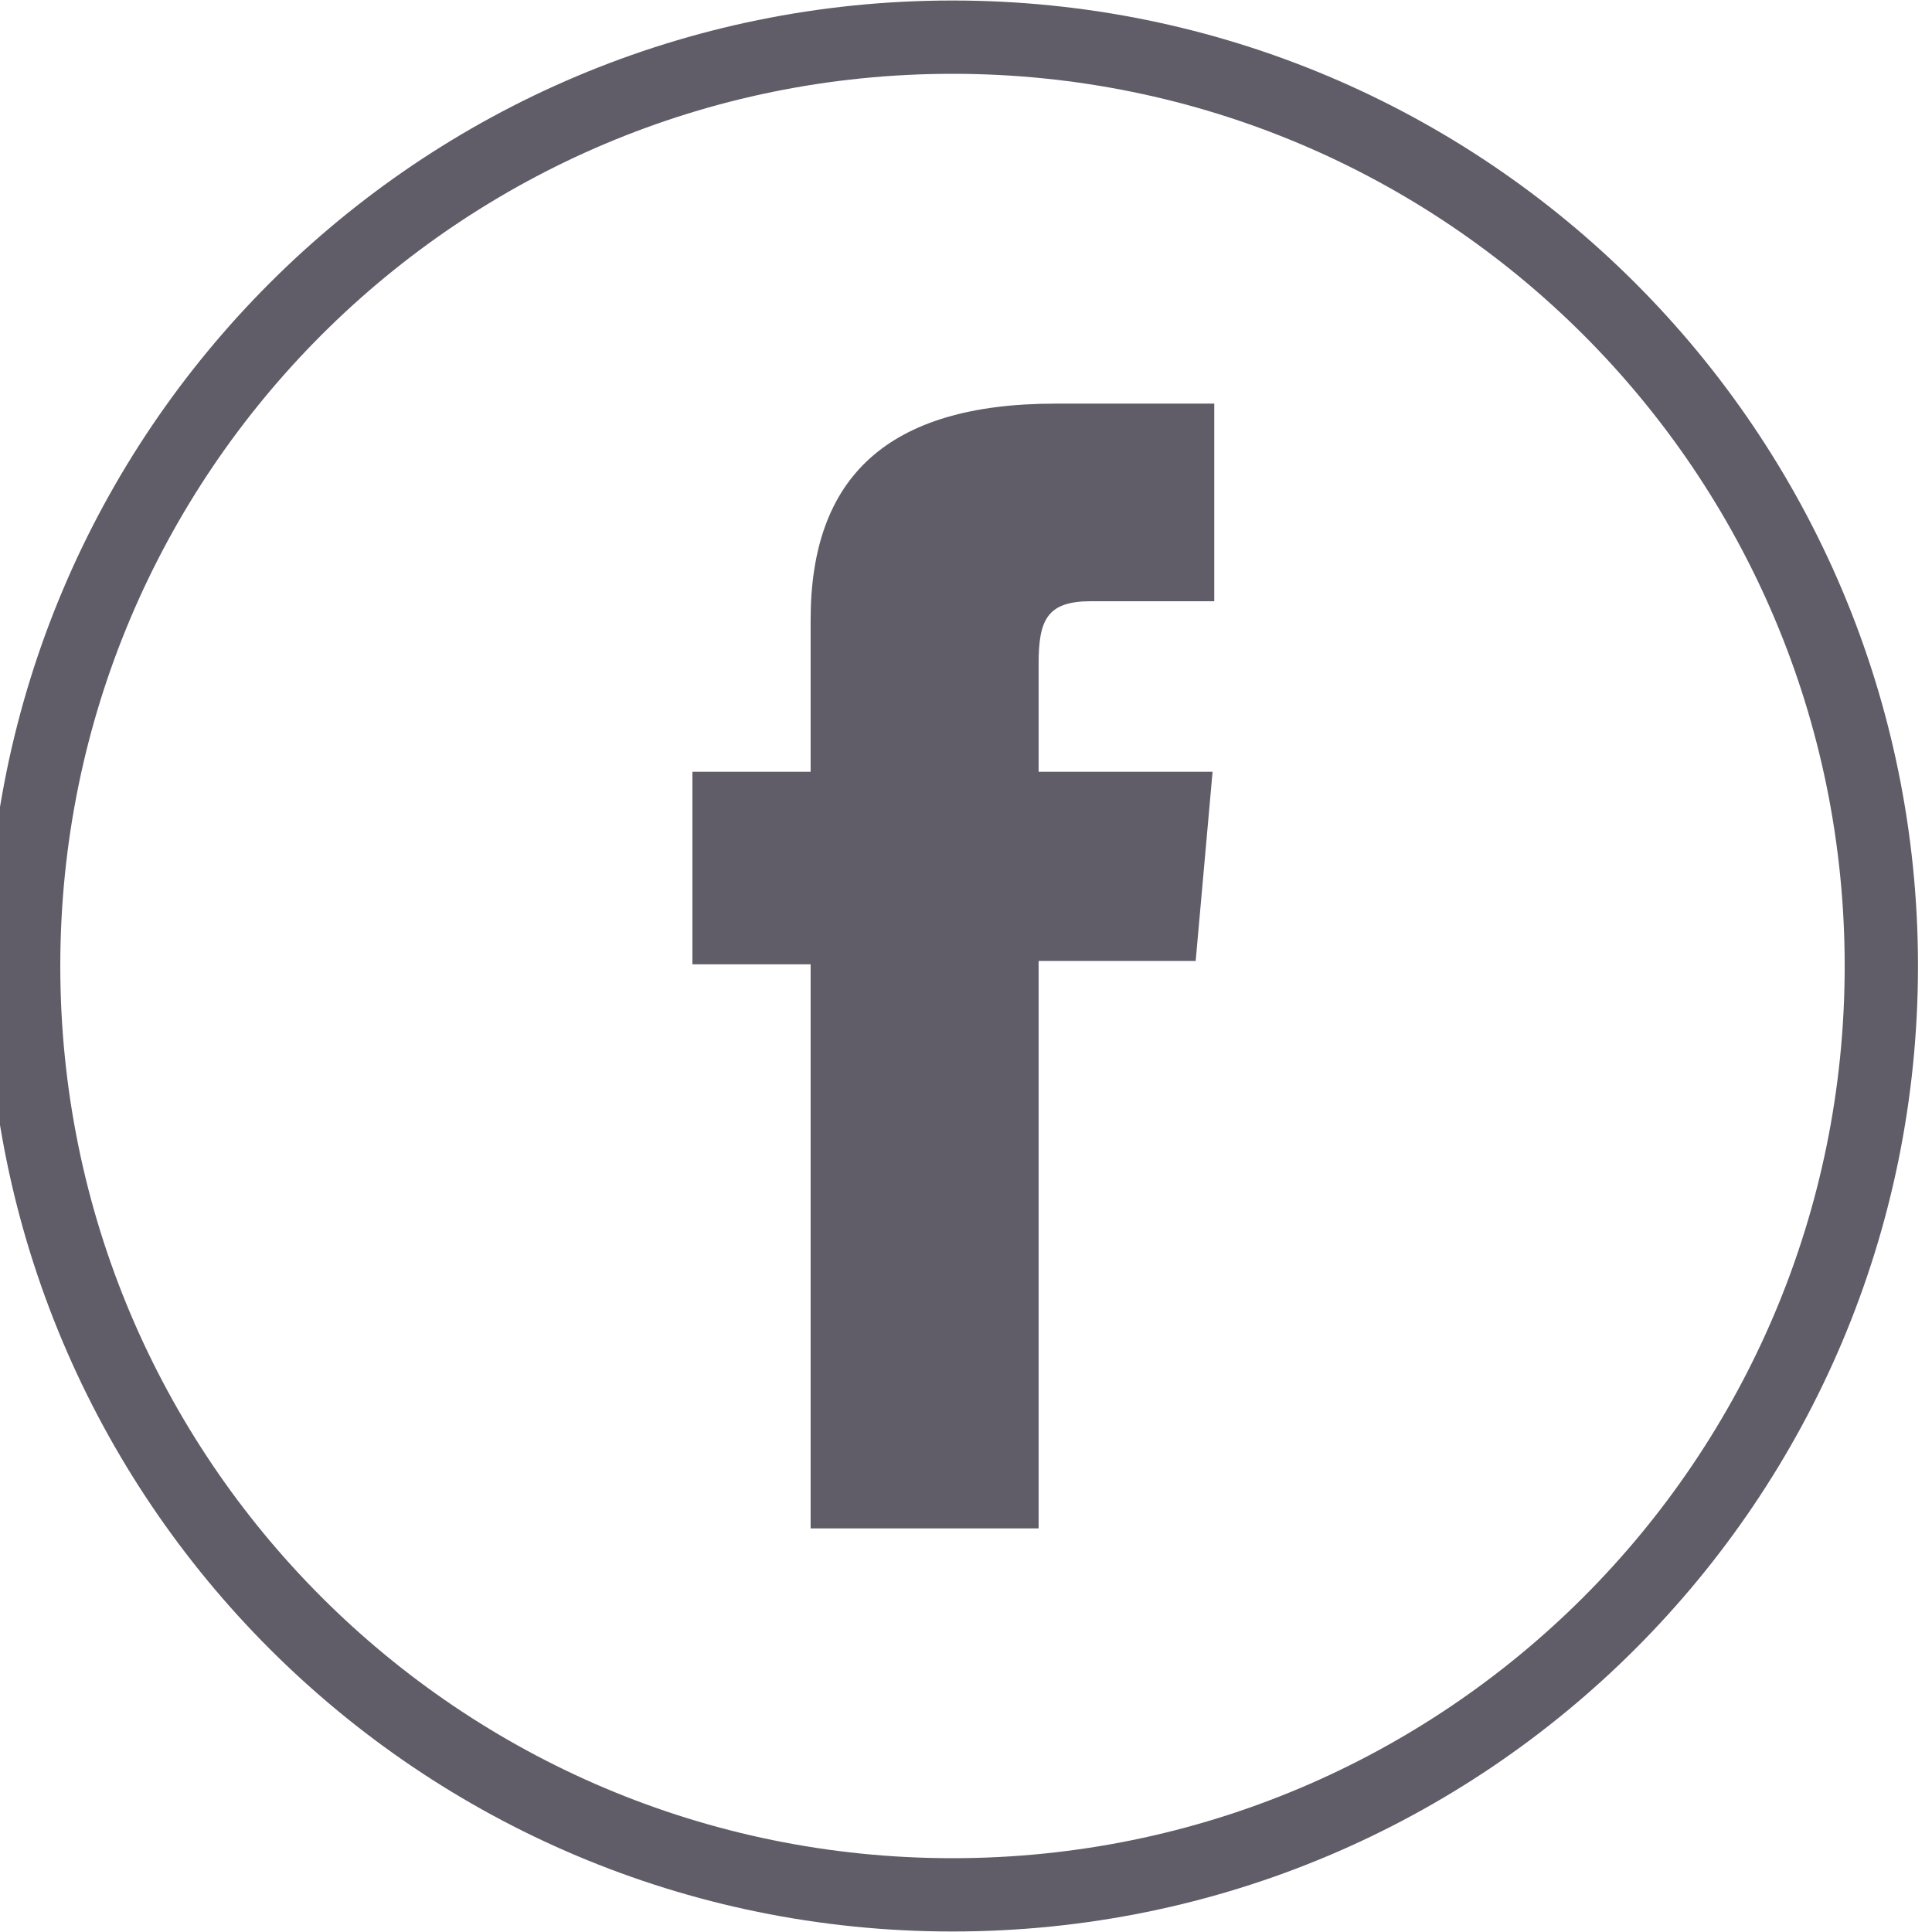
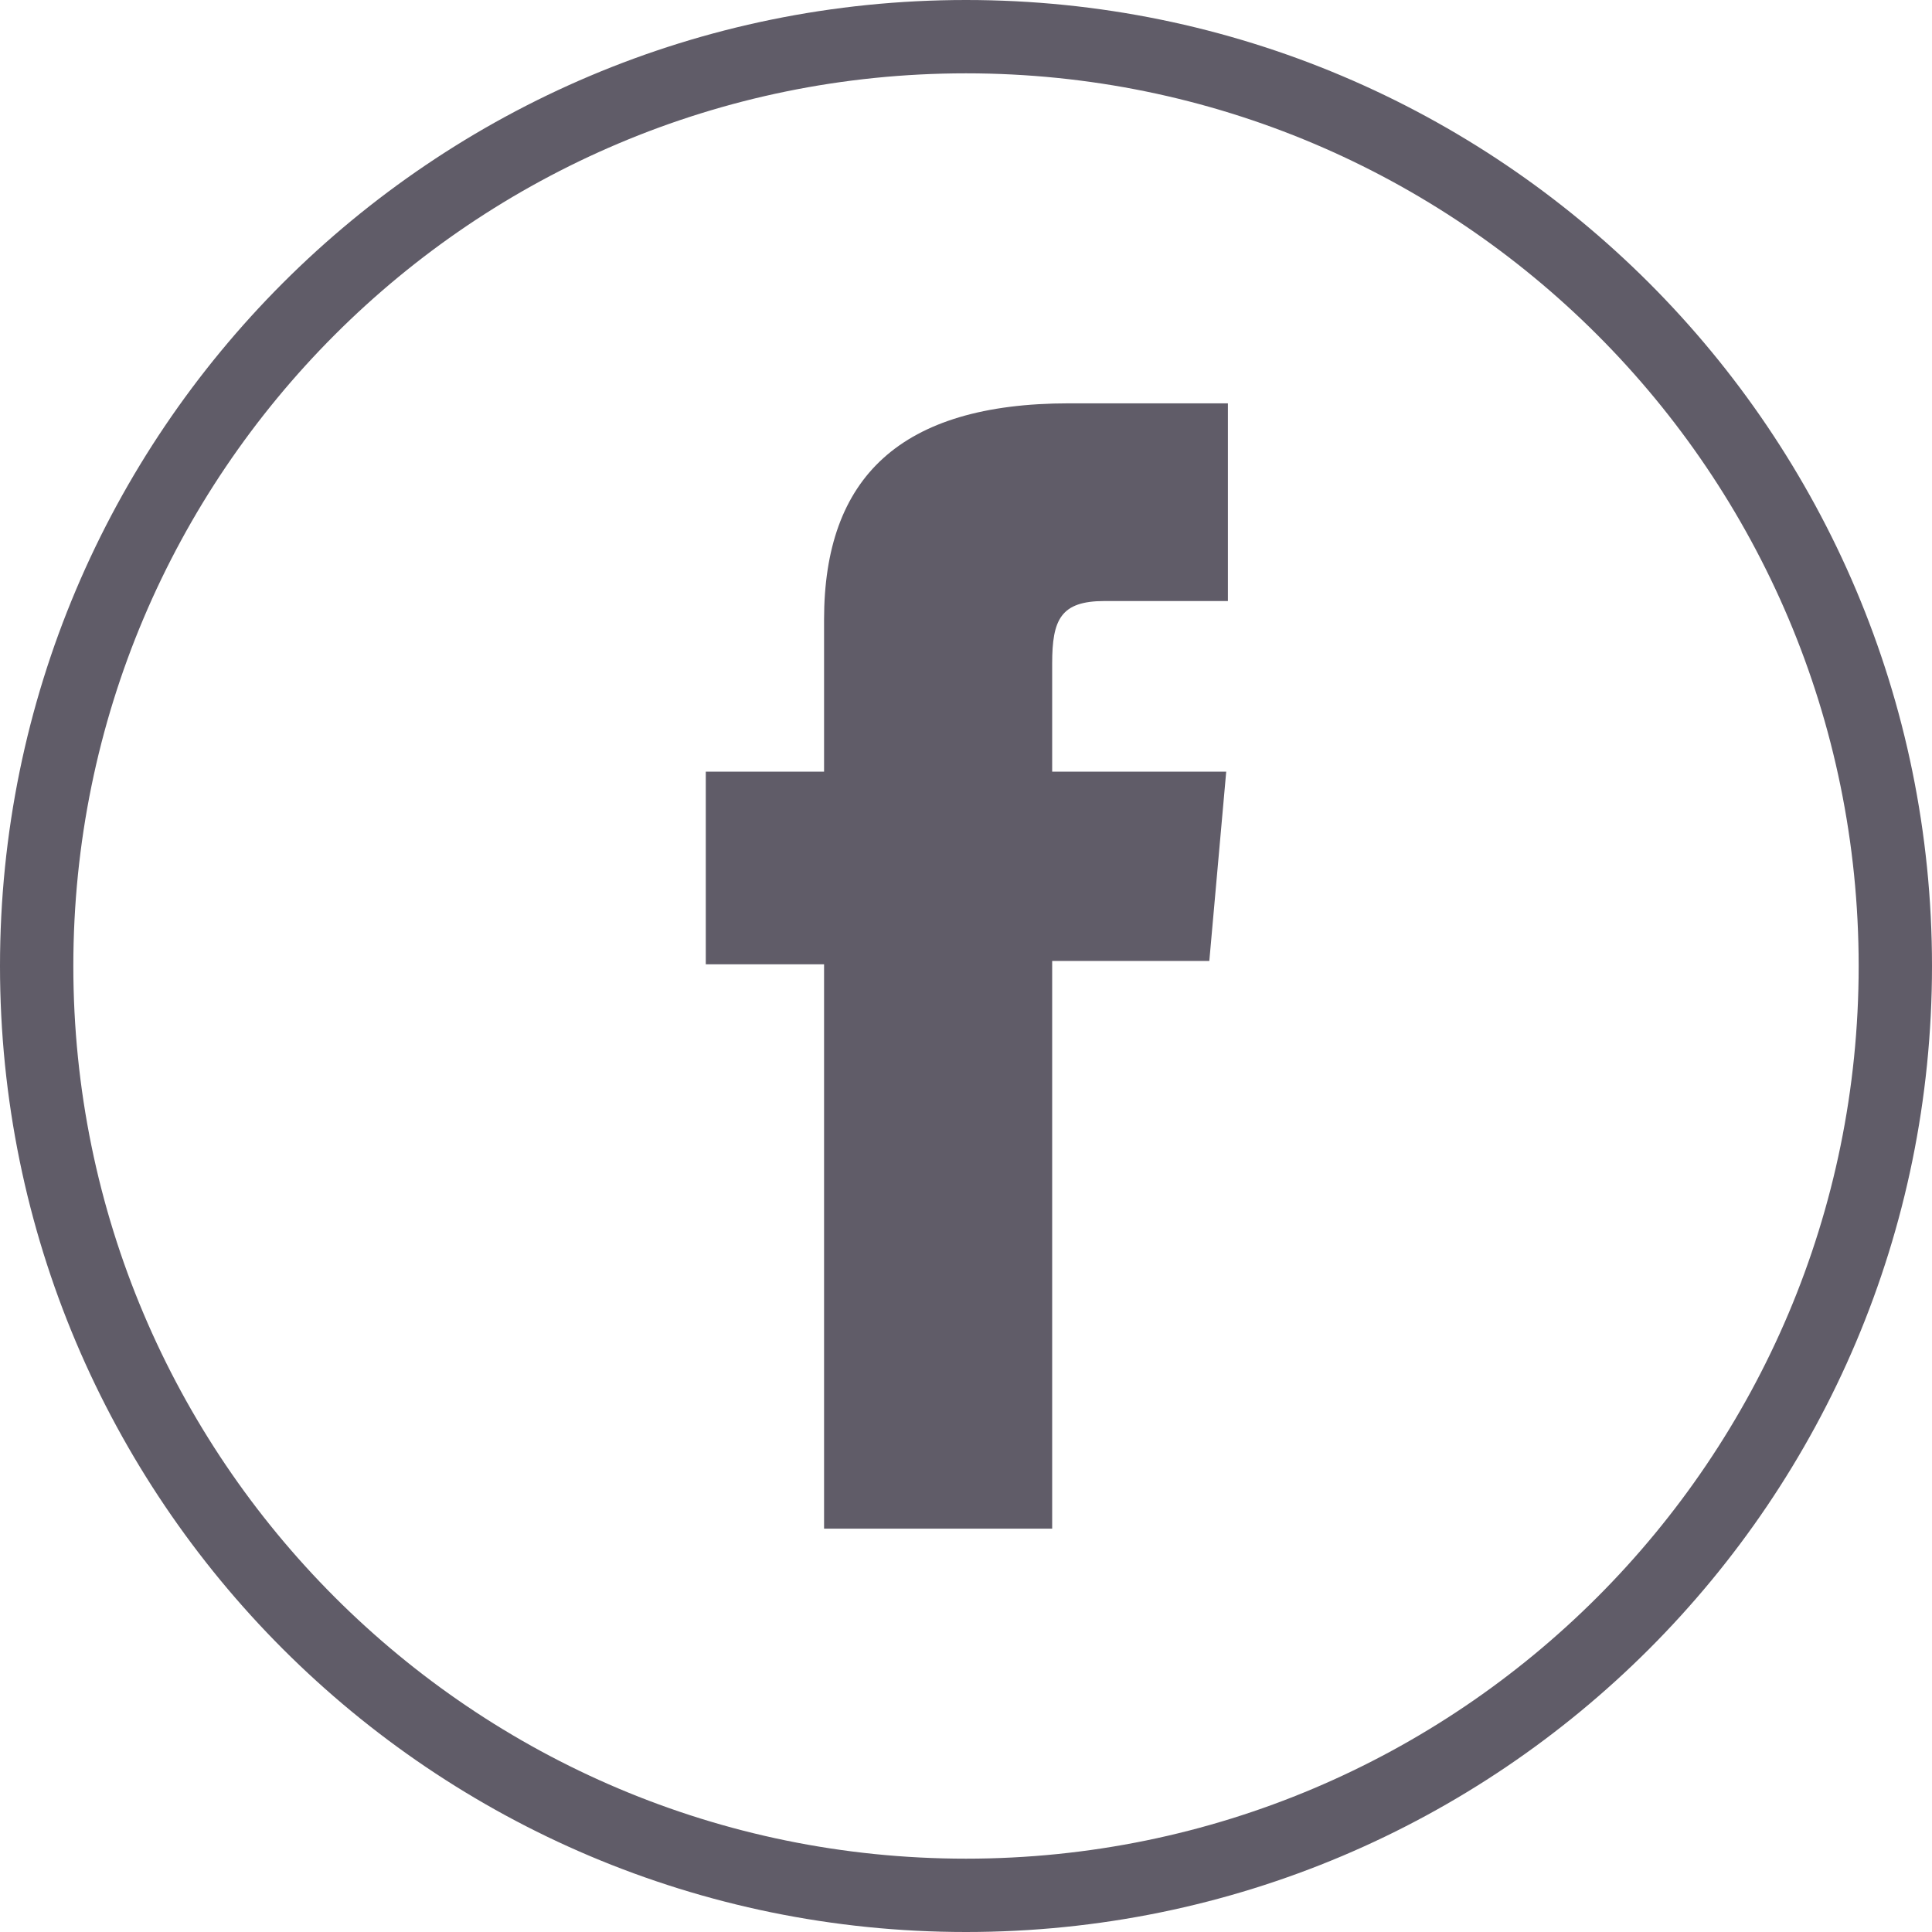
- <svg xmlns="http://www.w3.org/2000/svg" version="1.1" id="Layer_1" x="0px" y="0px" viewBox="0 0 11.44 11.44" style="enable-background:new 0 0 11.44 11.44;" xml:space="preserve">
-   <style type="text/css">
- 	.st0{fill:none;stroke:#605C68;stroke-width:0.434;stroke-miterlimit:10;}
- 	.st1{fill:#605C68;}
- </style>
-   <g>
-     <path class="st0" d="M5.64,11.22L5.64,11.22c-3.04,0-5.5-2.46-5.5-5.5s2.46-5.5,5.5-5.5s5.5,2.46,5.5,5.5S8.68,11.22,5.64,11.22z" />
-     <path class="st1" d="M4.81,9.05h1.34V5.69h0.93l0.1-1.12H6.15V3.93c0-0.26,0.05-0.37,0.31-0.37h0.73V2.39H6.25   c-1,0-1.45,0.44-1.45,1.28v0.9h-0.7v1.14h0.7V9.05z" />
+ <svg xmlns="http://www.w3.org/2000/svg" width="11.434" height="11.434" viewBox="0 0 11.434 11.434">
+   <g id="FacebookRing" transform="translate(0.077 -0.003)">
+     <path id="Path_15087" data-name="Path 15087" d="M5.64,11.22h0a5.5,5.5,0,1,1,5.5-5.5A5.5,5.5,0,0,1,5.64,11.22Z" fill="none" stroke="#605c68" stroke-miterlimit="10" stroke-width="0.434" />
+     <path id="Path_15088" data-name="Path 15088" d="M4.81,9.05H6.15V5.69h.93l.1-1.12H6.15V3.93c0-.26.05-.37.31-.37h.73V2.39H6.25c-1,0-1.45.44-1.45,1.28v.9H4.1V5.71h.7V9.05Z" fill="#605c68" />
  </g>
</svg>
